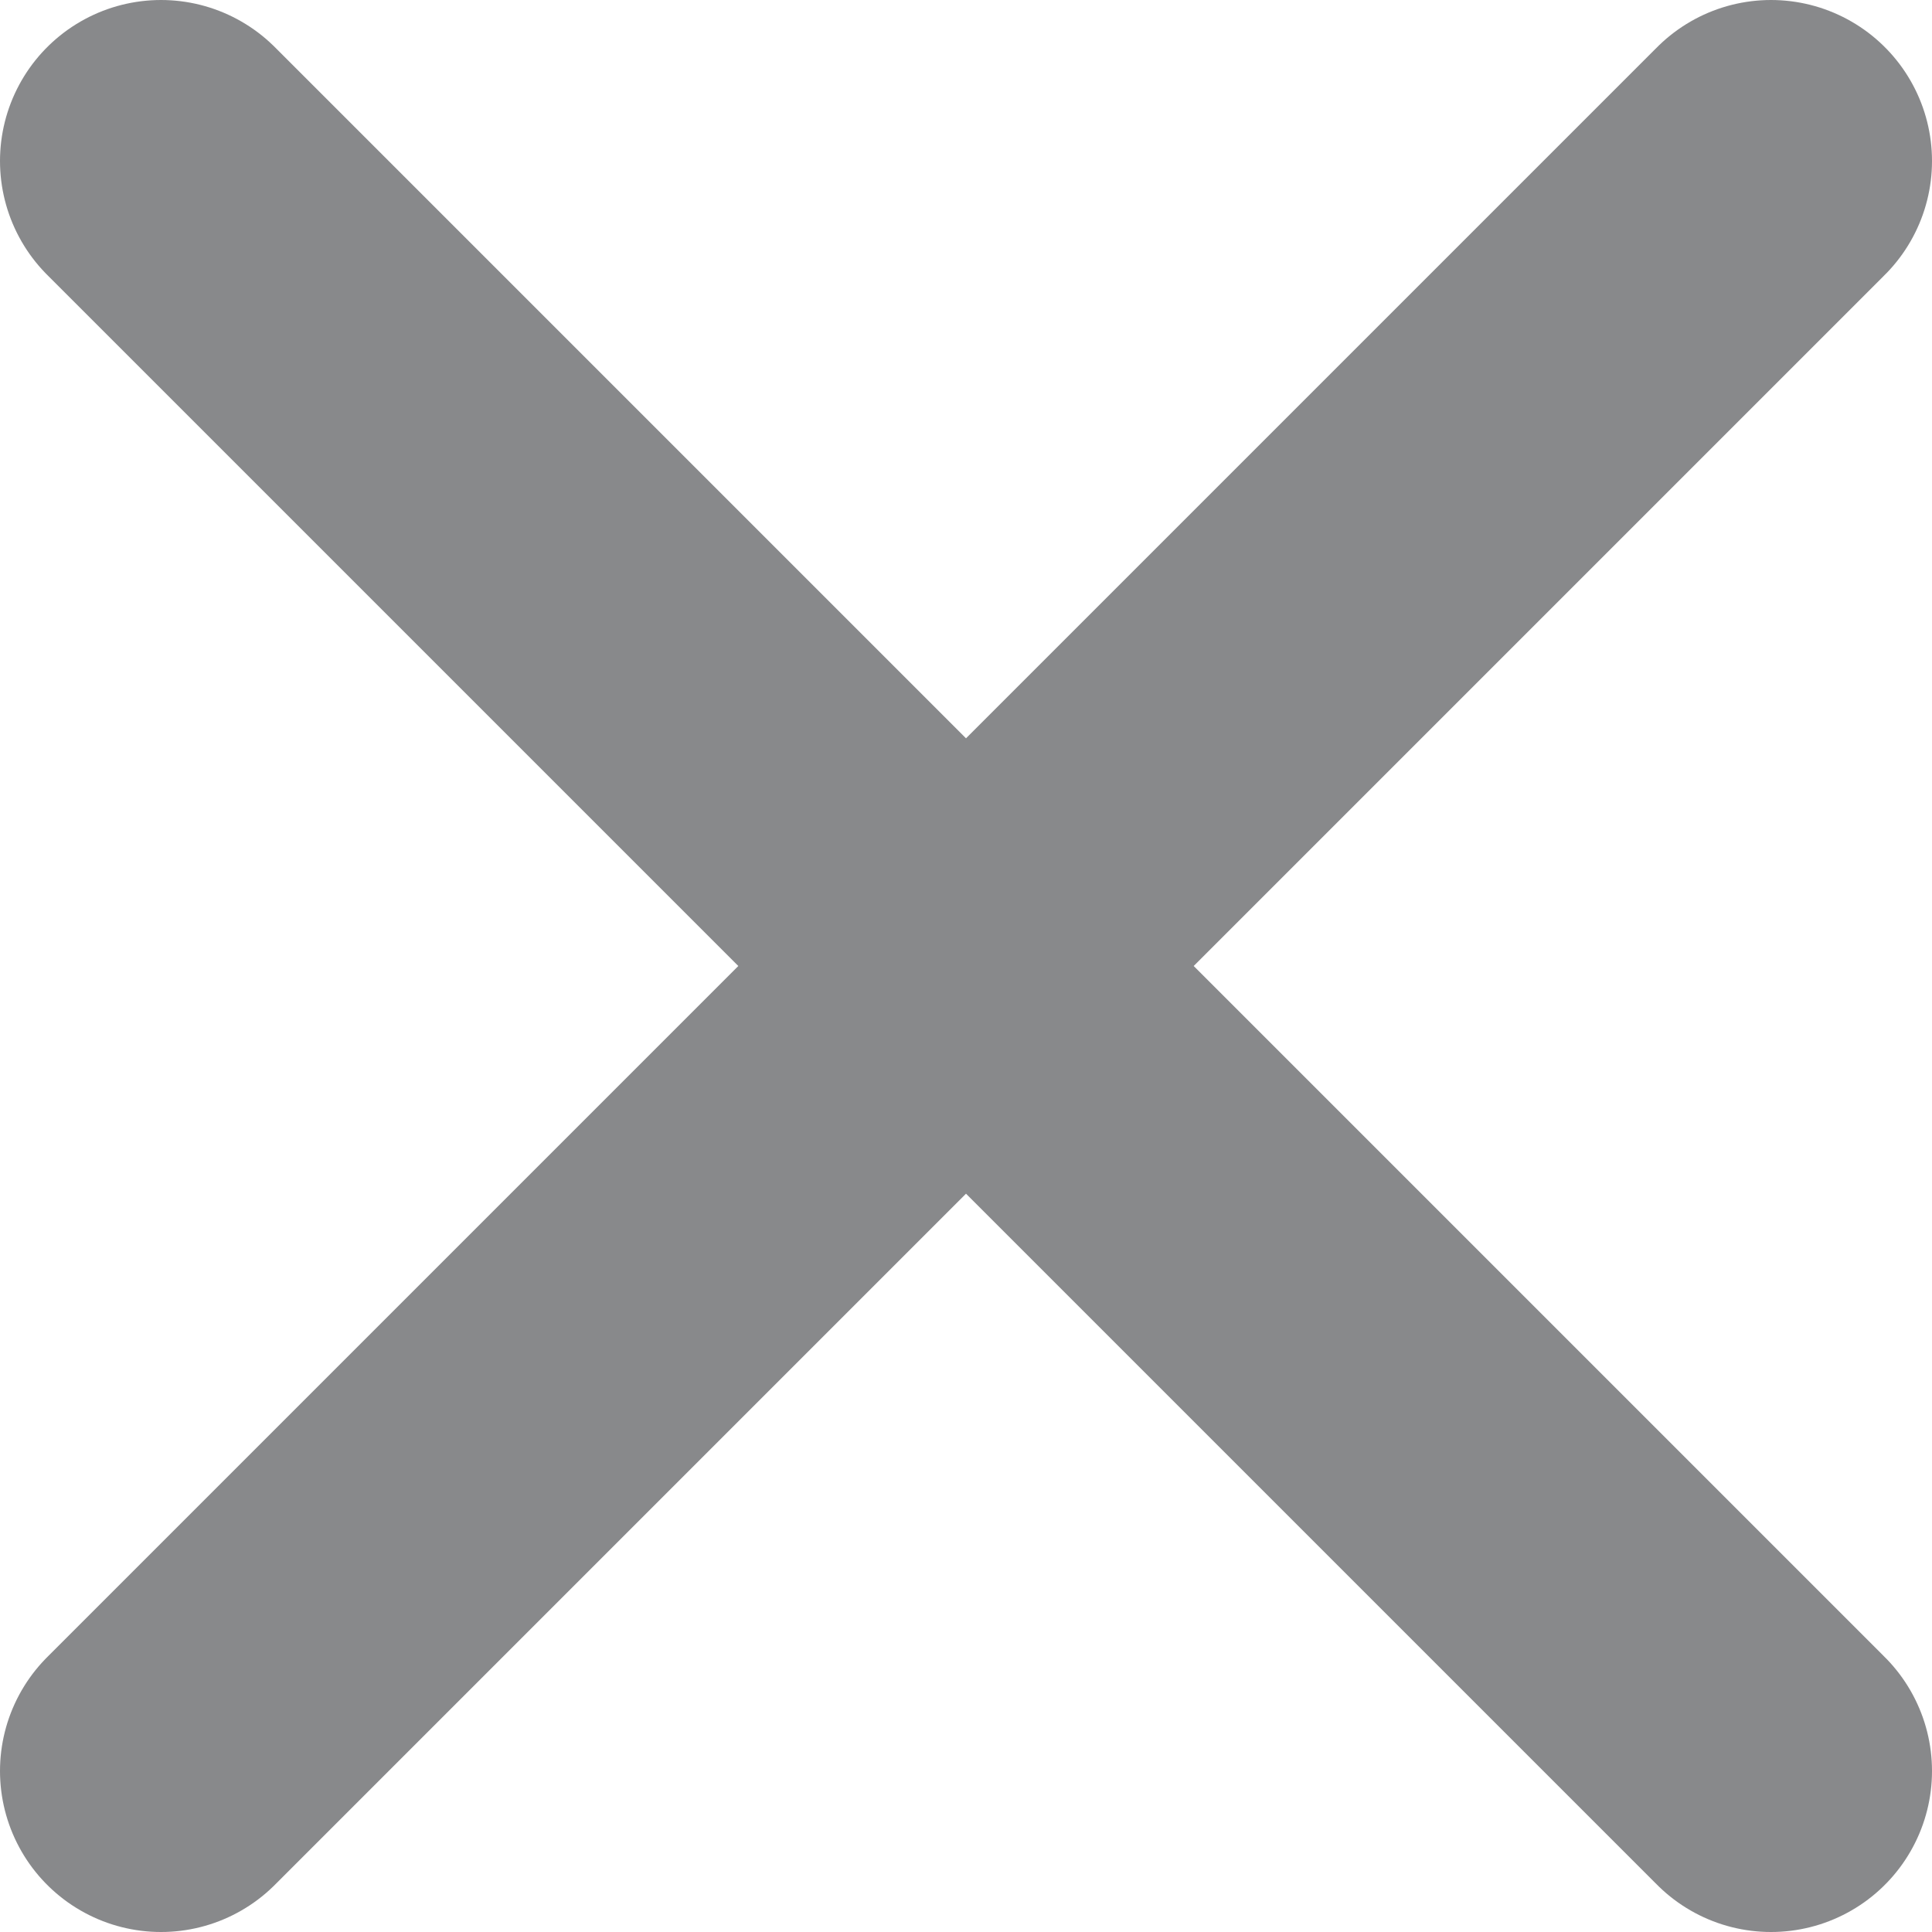
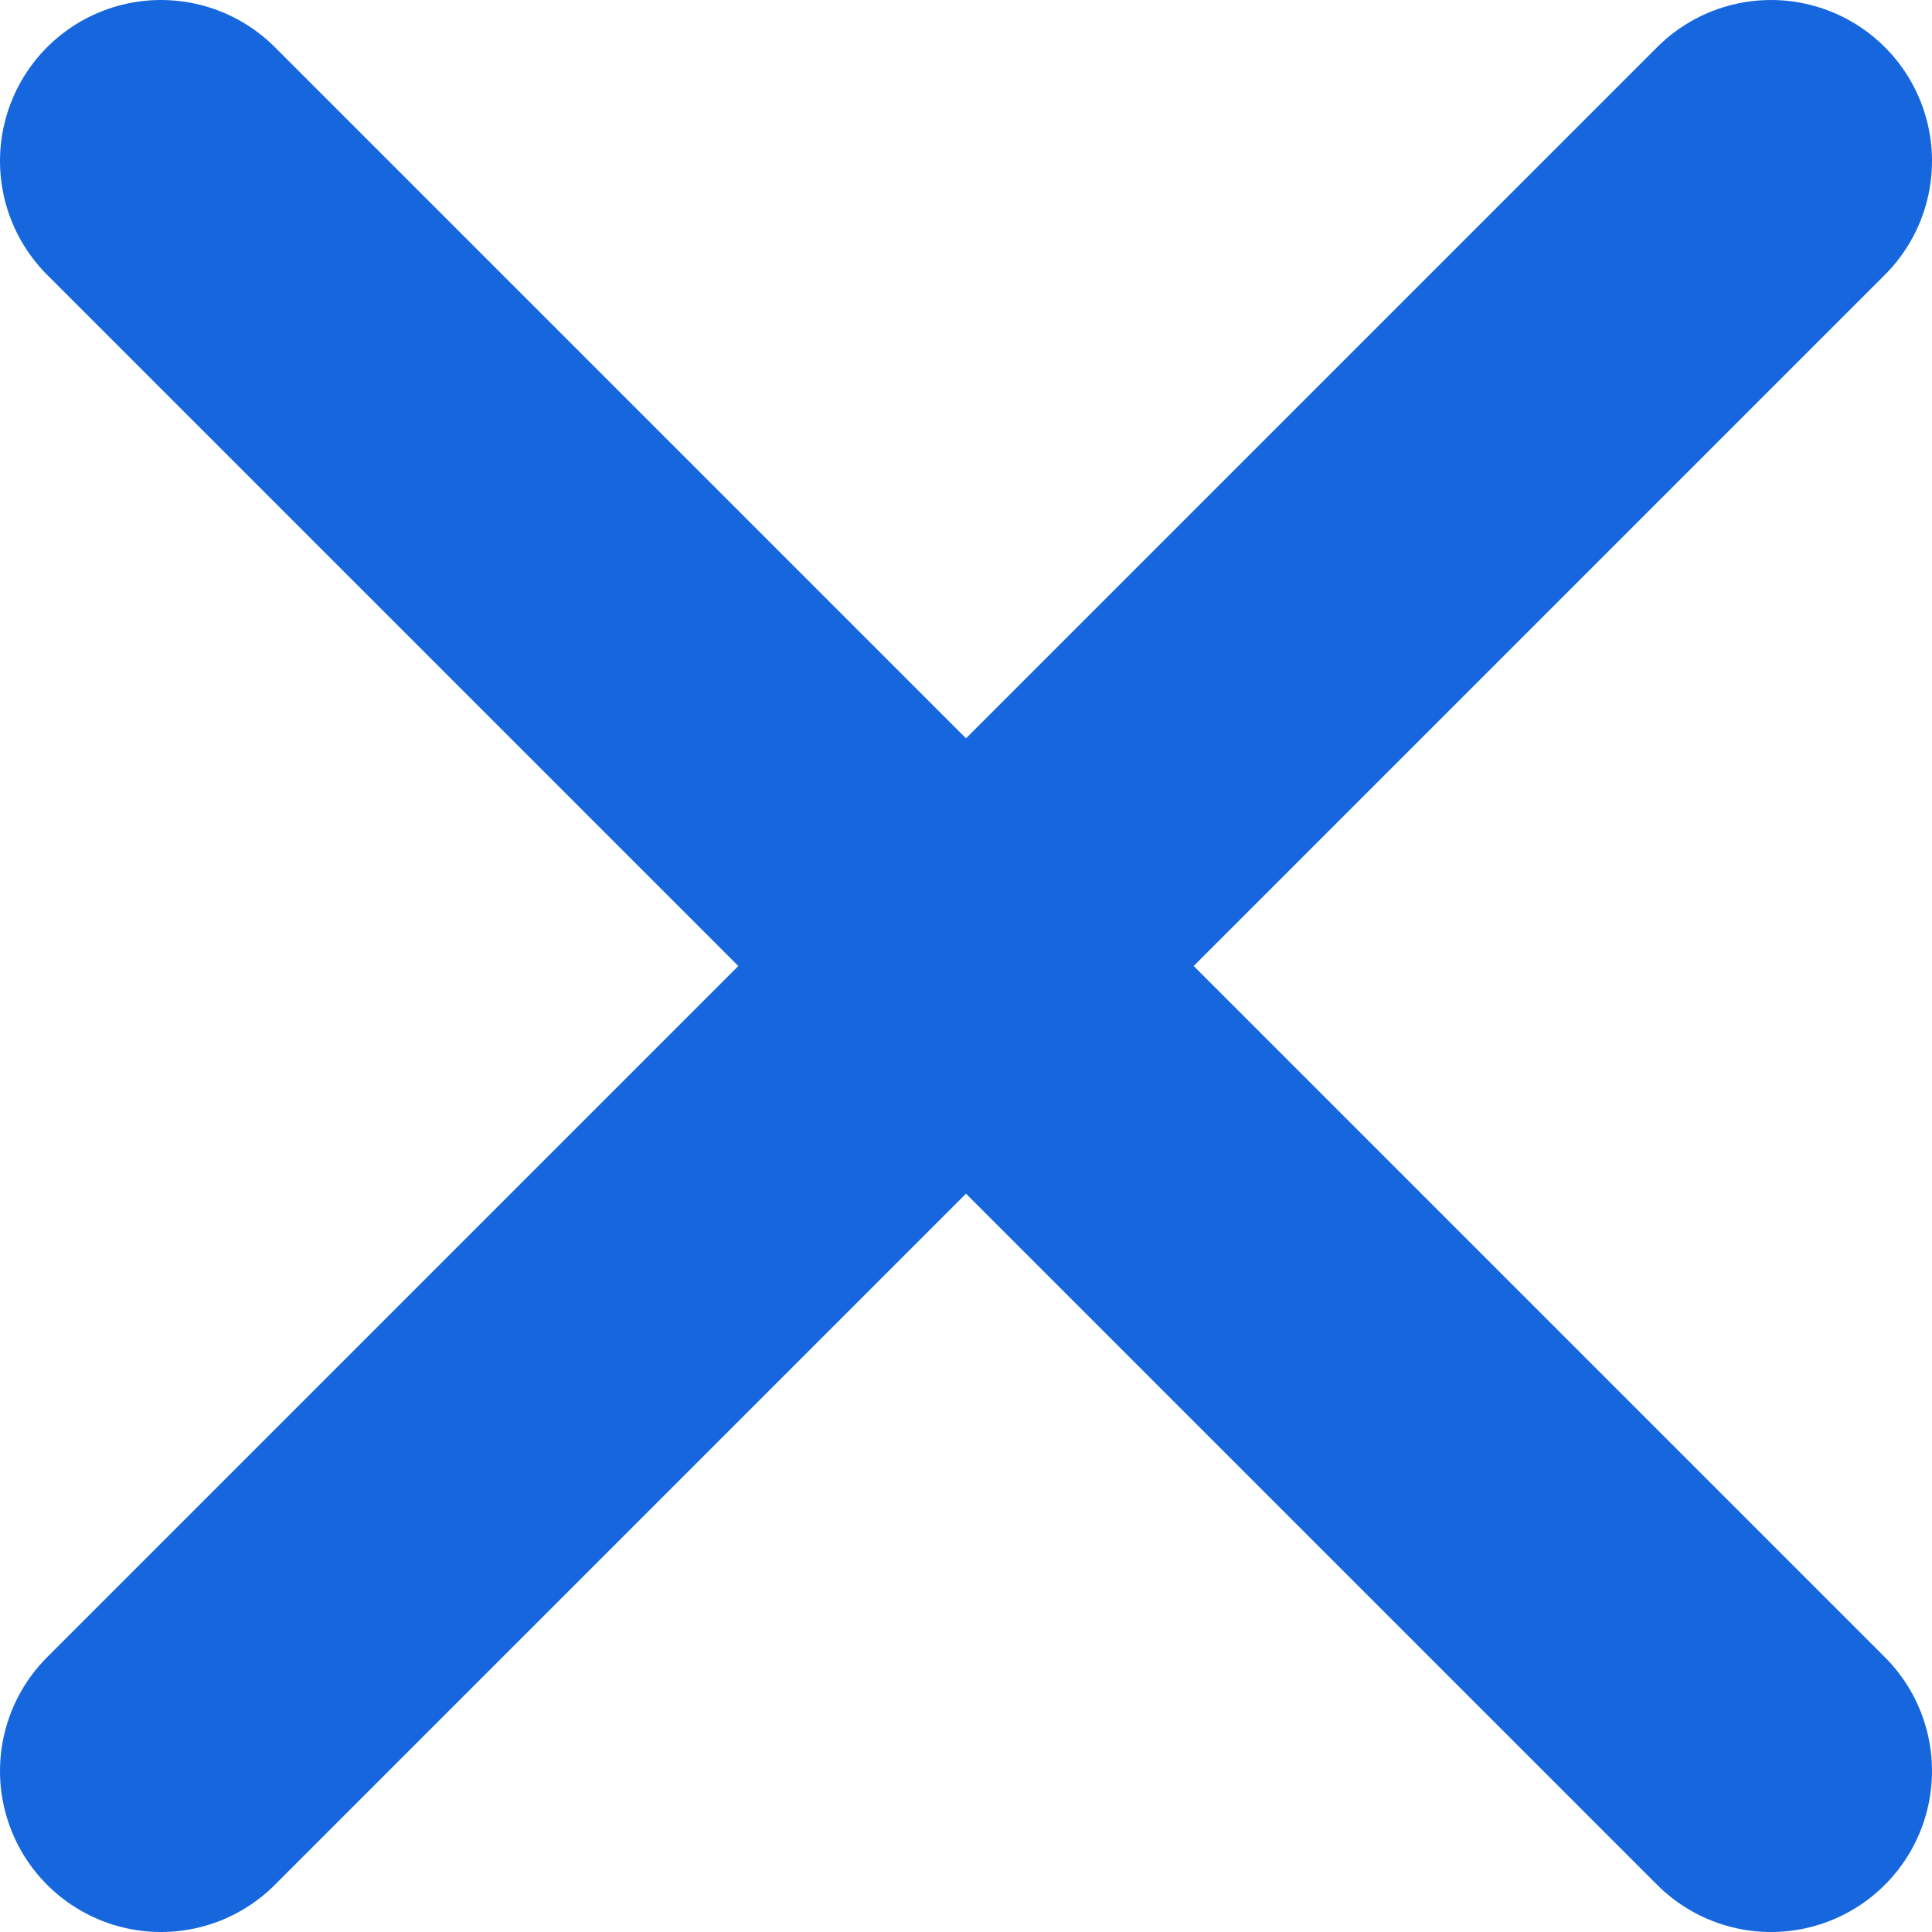
<svg xmlns="http://www.w3.org/2000/svg" width="12" height="12" viewBox="0 0 12 12" fill="none">
-   <path d="M1 1L11 11M1 11L11 1" stroke="#88898B" stroke-width="2" stroke-linecap="round" stroke-linejoin="round" />
+   <path d="M1 1L11 11M1 11L11 1" stroke="#1667DE" stroke-width="2" stroke-linecap="round" stroke-linejoin="round" />
</svg>
